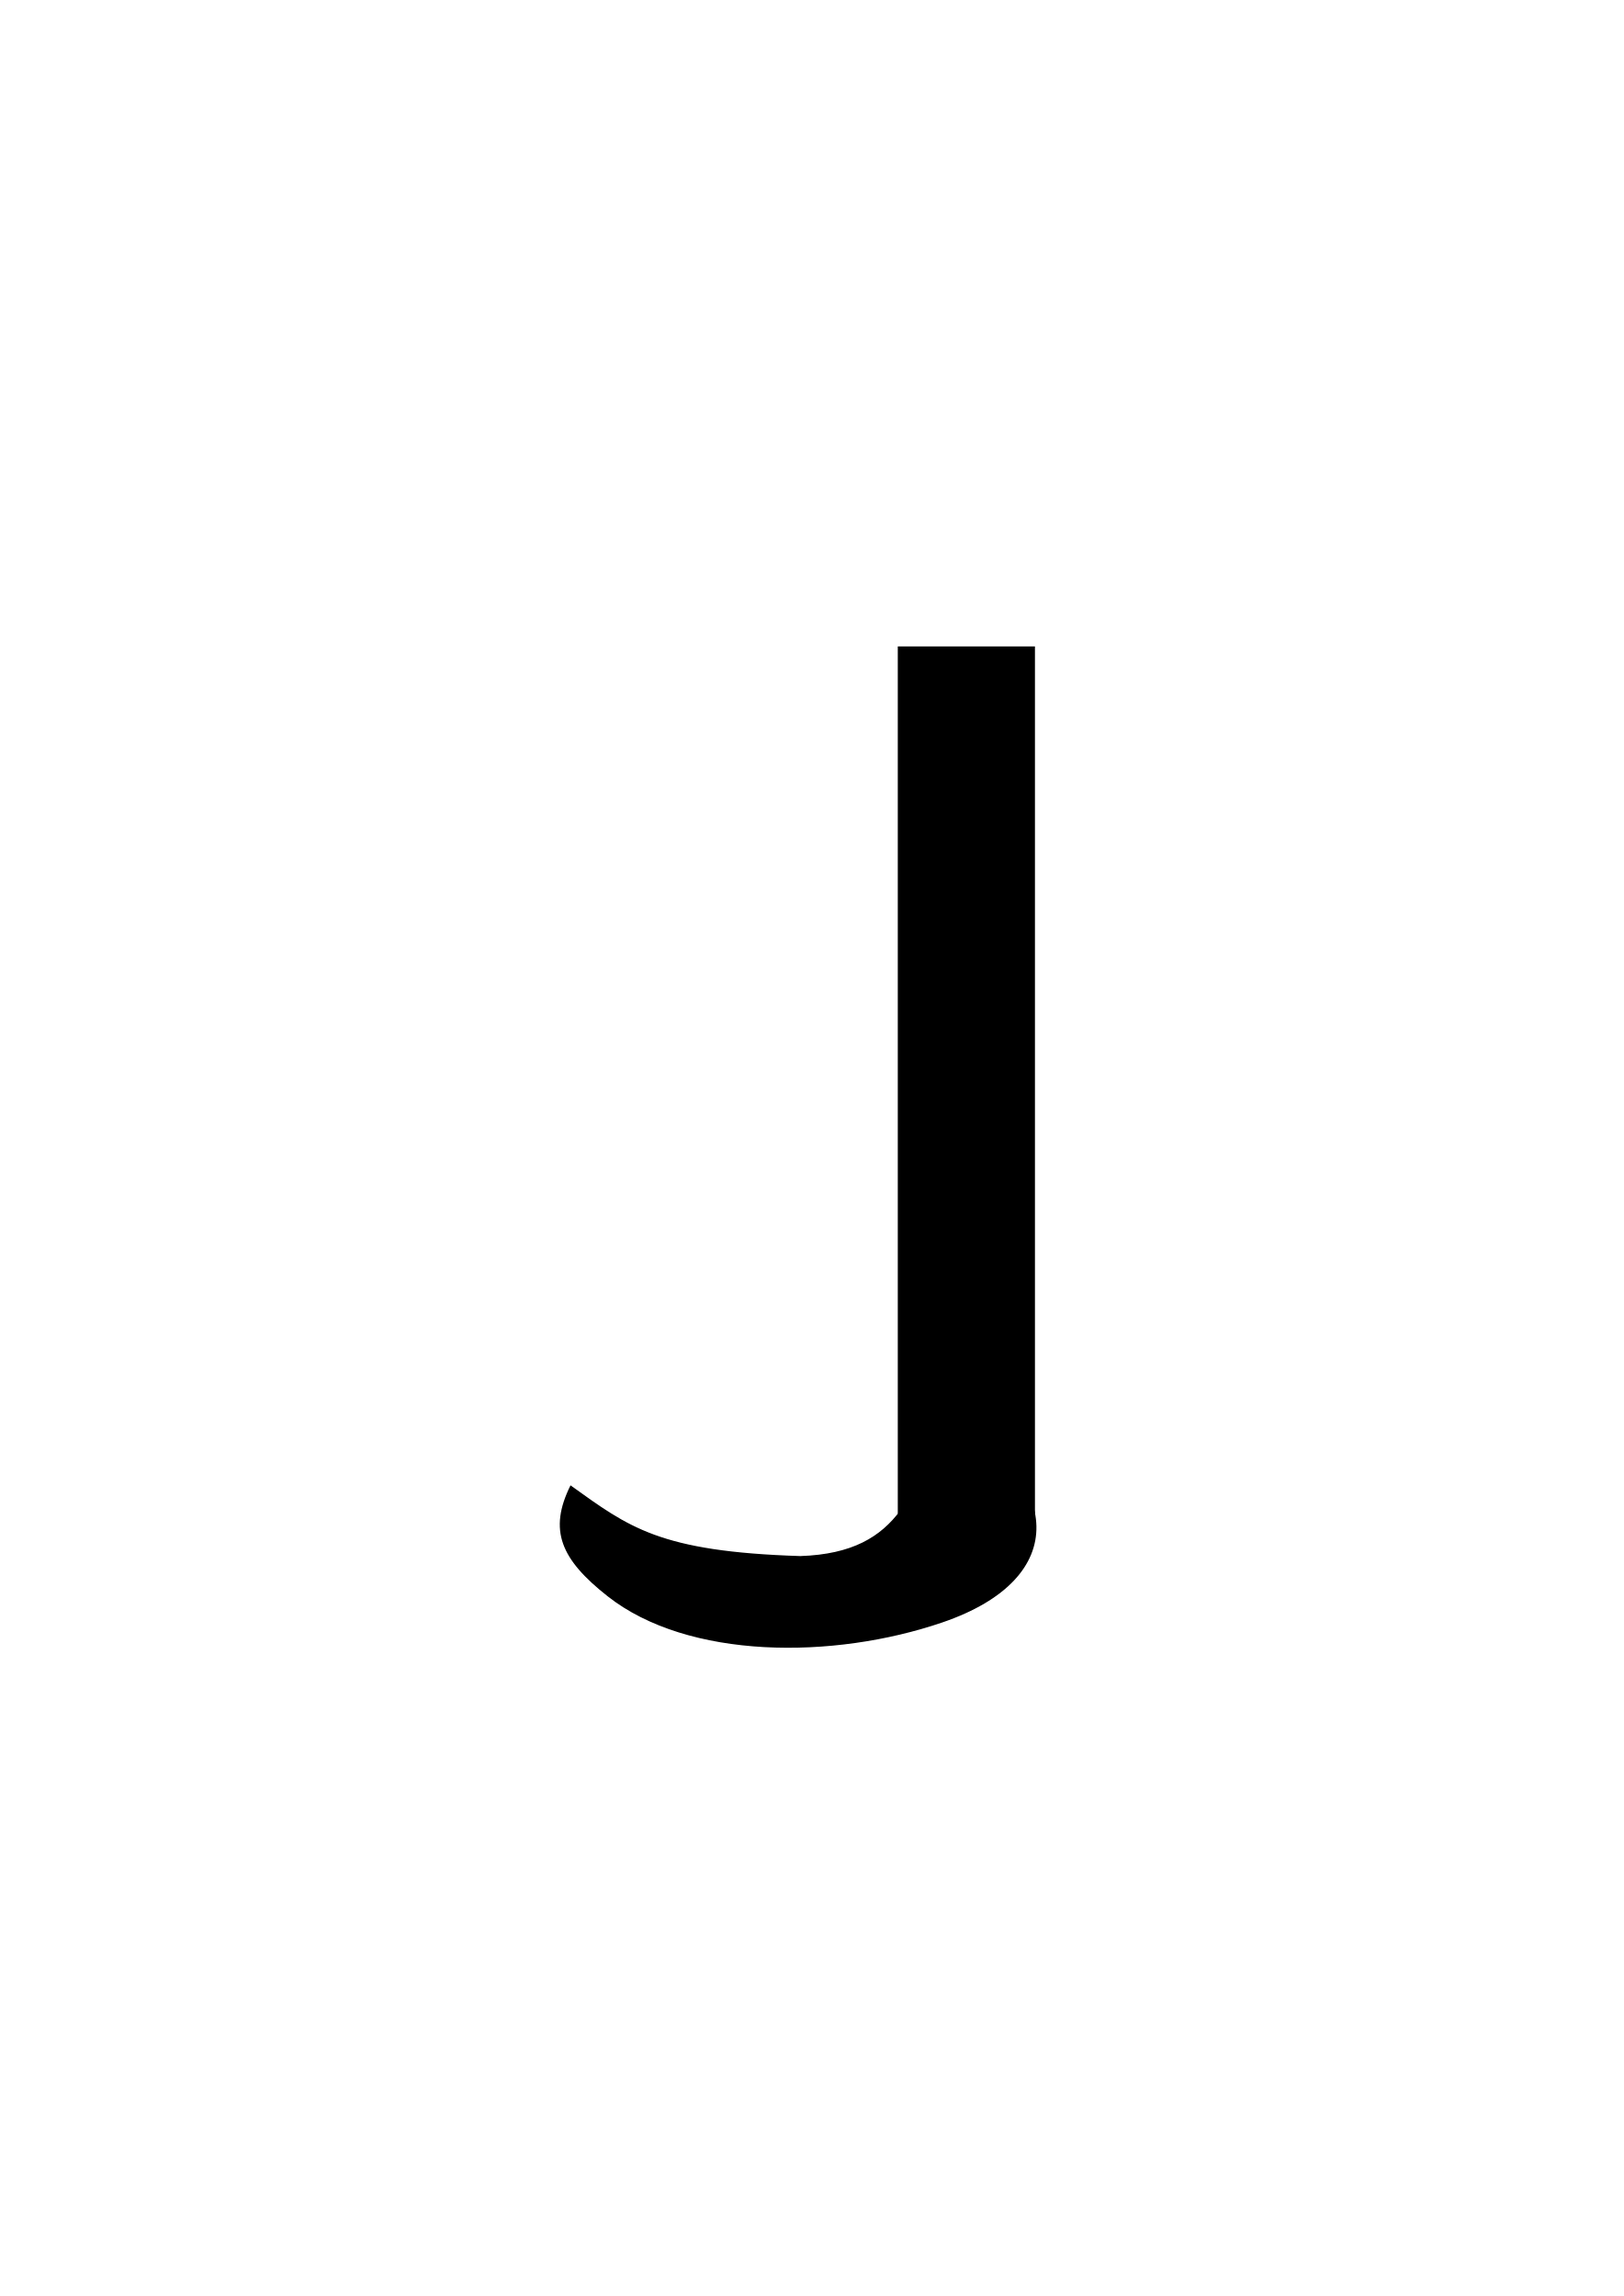
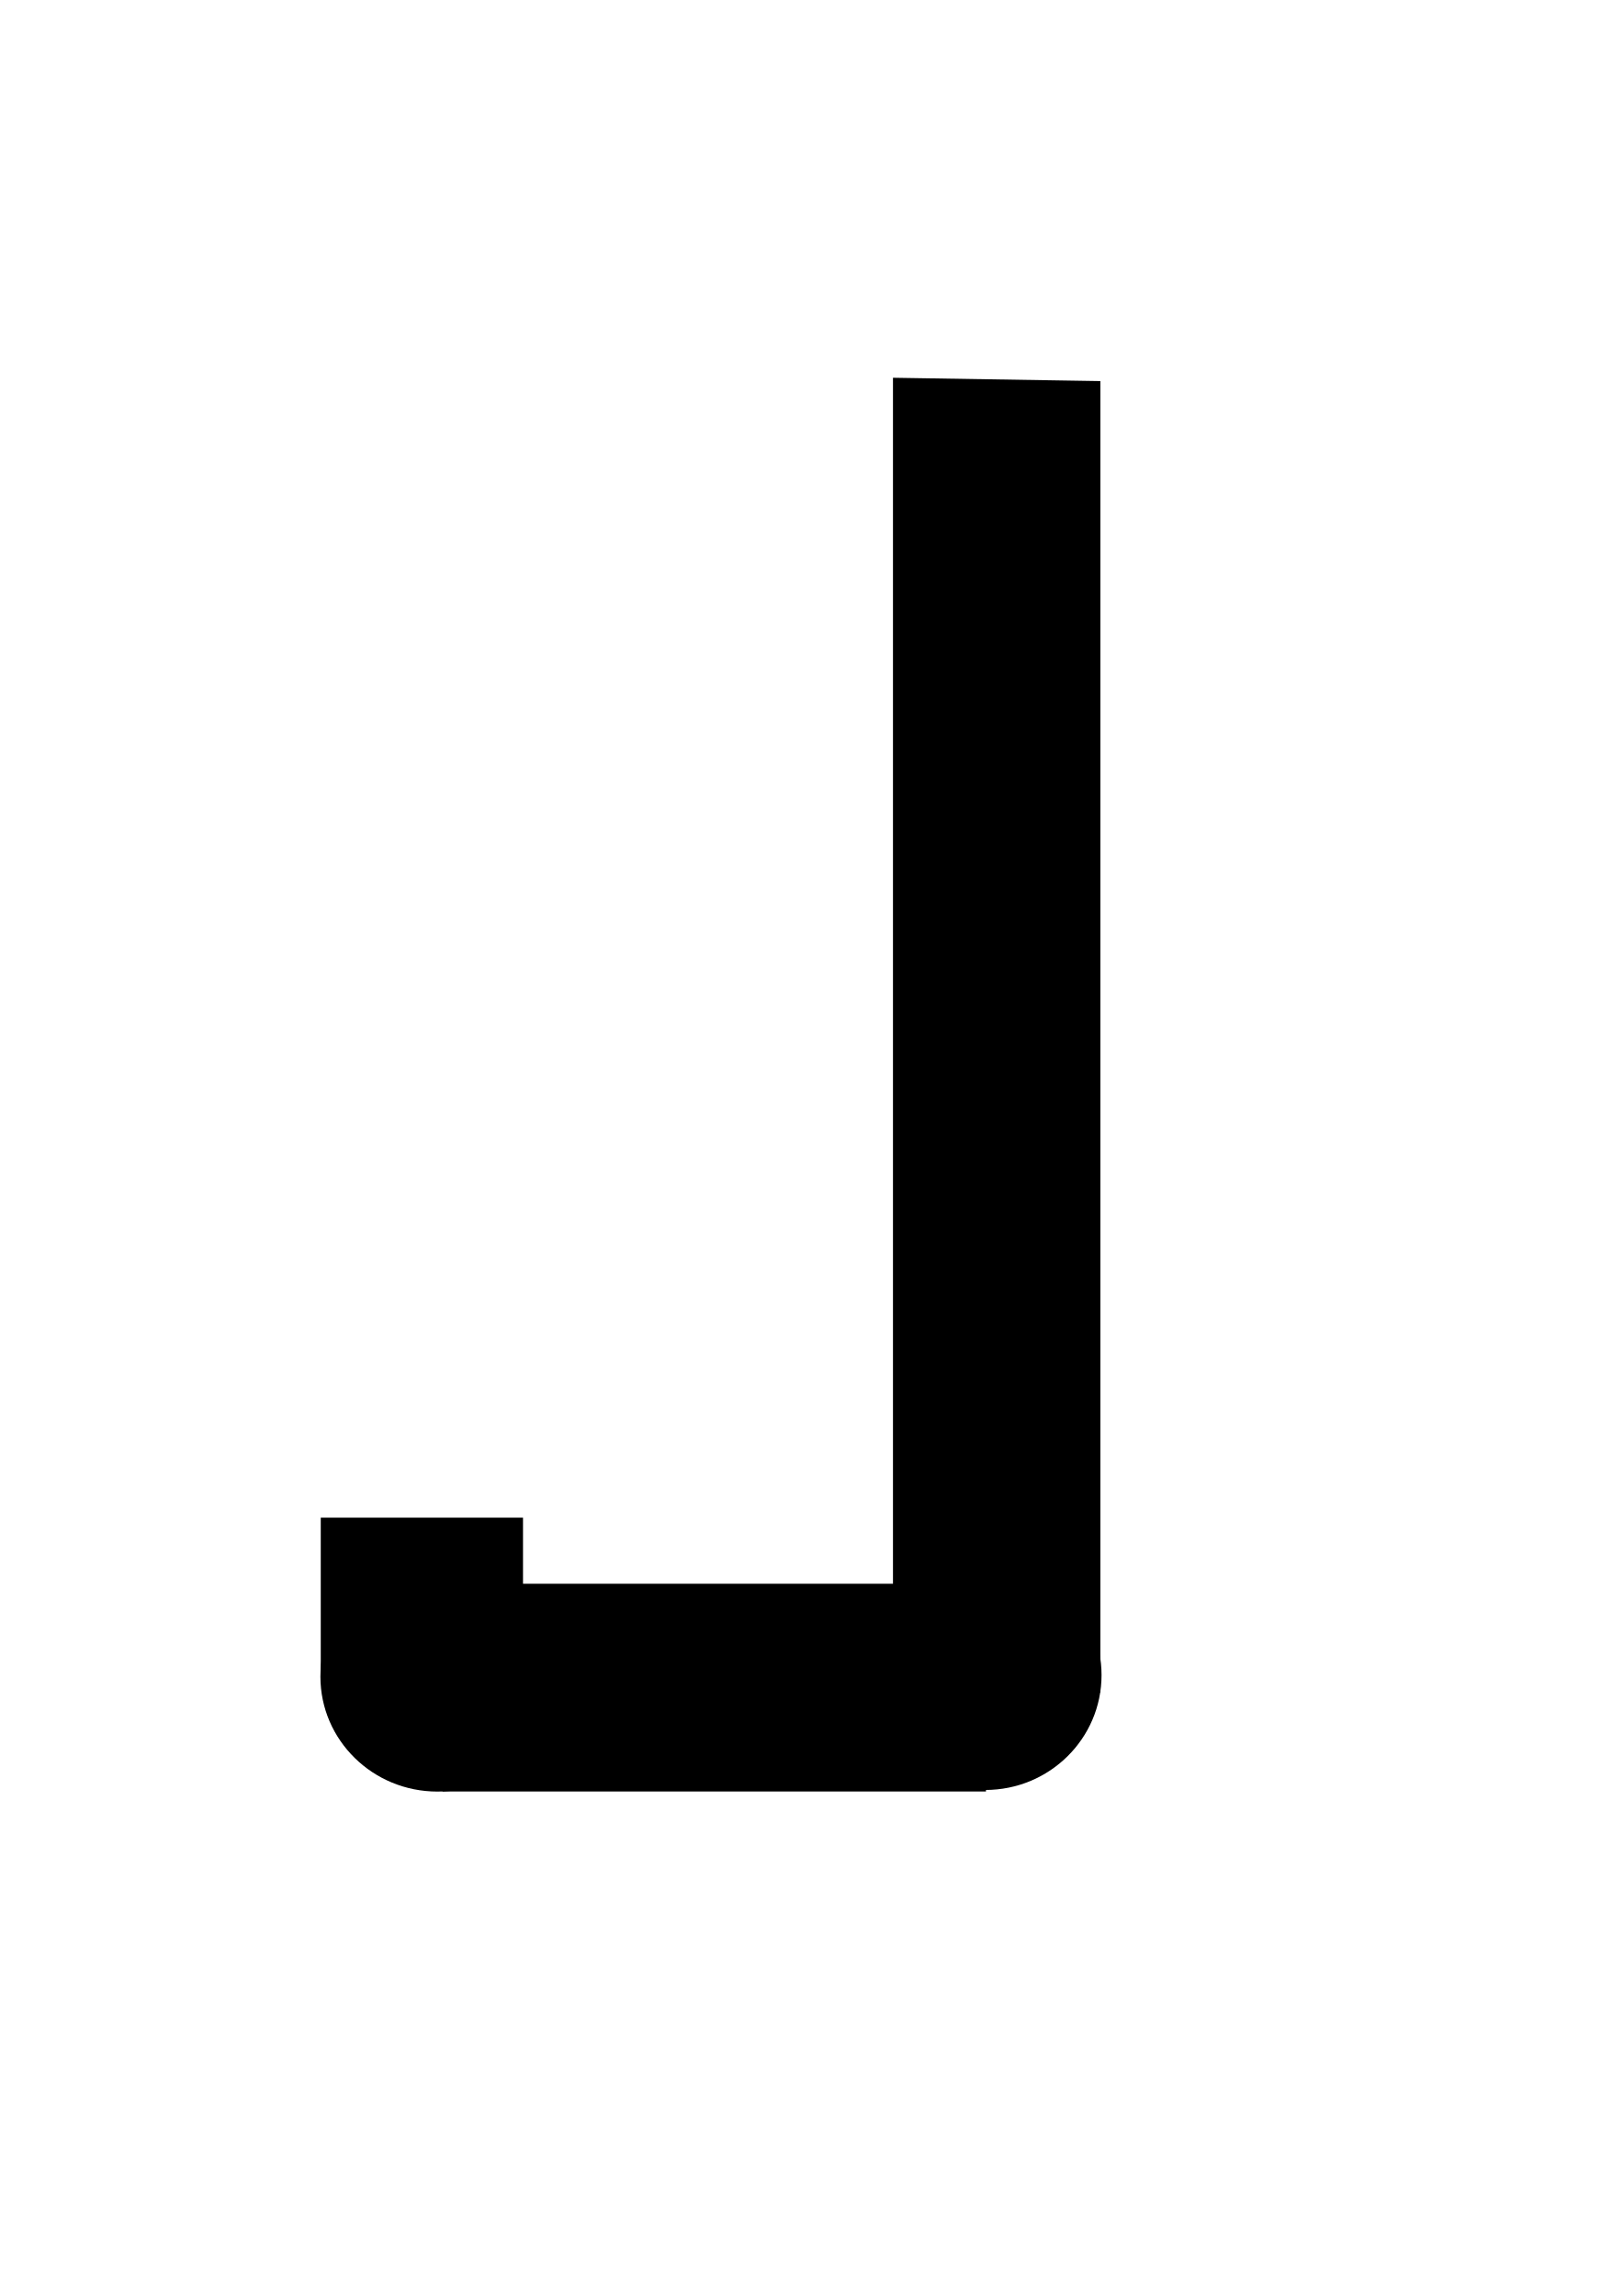
<svg xmlns="http://www.w3.org/2000/svg" width="744.094" height="1052.362" id="svg2" version="1.1">
  <defs id="defs4" />
  <g id="layer1">
-     <rect style="fill:#000000;fill-opacity:1;fill-rule:evenodd;stroke-width:1;stroke-miterlimit:4;stroke-dasharray:none" id="rect2985" width="62.857" height="397.502" x="411.429" y="296.289" />
-     <path transform="translate(-30,-50.57143)" style="fill:#000000;fill-opacity:1;fill-rule:evenodd;stroke-width:1;stroke-miterlimit:4" d="m 464.009,697.484 c 52.492,31.733 57.452,76.381 -2.228,96.747 -49.947,17.045 -116.407,17.05 -153.289,-11.992 -21.569,-16.983 -27.243,-30.325 -17.041,-50.864 26.781,19.159 40.542,30.374 105.335,32.415 47.584,-1.584 52.106,-32.005 67.223,-66.306 z" id="path2987" />
+     <rect style="fill:#000000;fill-opacity:1;fill-rule:evenodd;stroke-width:1;stroke-miterlimit:4;stroke-dasharray:none" id="rect2985" width="95.054" height="601.035" x="-504.327" y="-767.603" transform="matrix(-0.9998709,-0.01606853,0,-1,0,0)" />
+     <path style="fill:#000000;fill-opacity:1;fill-rule:evenodd;stroke-width:1;stroke-miterlimit:4;stroke-dasharray:none" id="path3237-8-2-8" d="m 282.338,314.825 a 27.905,27.905 0 1 1 -55.811,0 27.905,27.905 0 1 1 55.811,0 z" transform="matrix(-1.90908,0,0,1.887211,937.2619,173.6221)" />
+     <rect ry="95.215" rx="0" y="725.906" x="-451.848" height="95.215" width="249.102" id="rect3009" style="fill:#000000;fill-opacity:1;fill-rule:evenodd;stroke-width:1;stroke-miterlimit:4;stroke-dasharray:none" transform="scale(-1,1)" />
+     <path transform="matrix(-1.921878,0,0,1.887211,689.4553,174.3565)" d="m 282.338,314.825 a 27.905,27.905 0 1 1 -55.811,0 27.905,27.905 0 1 1 55.811,0 z" id="path3024" style="fill:#000000;fill-opacity:1;fill-rule:evenodd;stroke-width:1;stroke-miterlimit:4;stroke-dasharray:none" />
+     <rect ry="0" y="695.615" x="-239.679" height="70.566" width="92.686" id="rect3037" style="fill:#000000;fill-opacity:1;fill-rule:evenodd;stroke-width:1;stroke-miterlimit:4;stroke-dasharray:none" transform="scale(-1,1)" />
  </g>
</svg>
